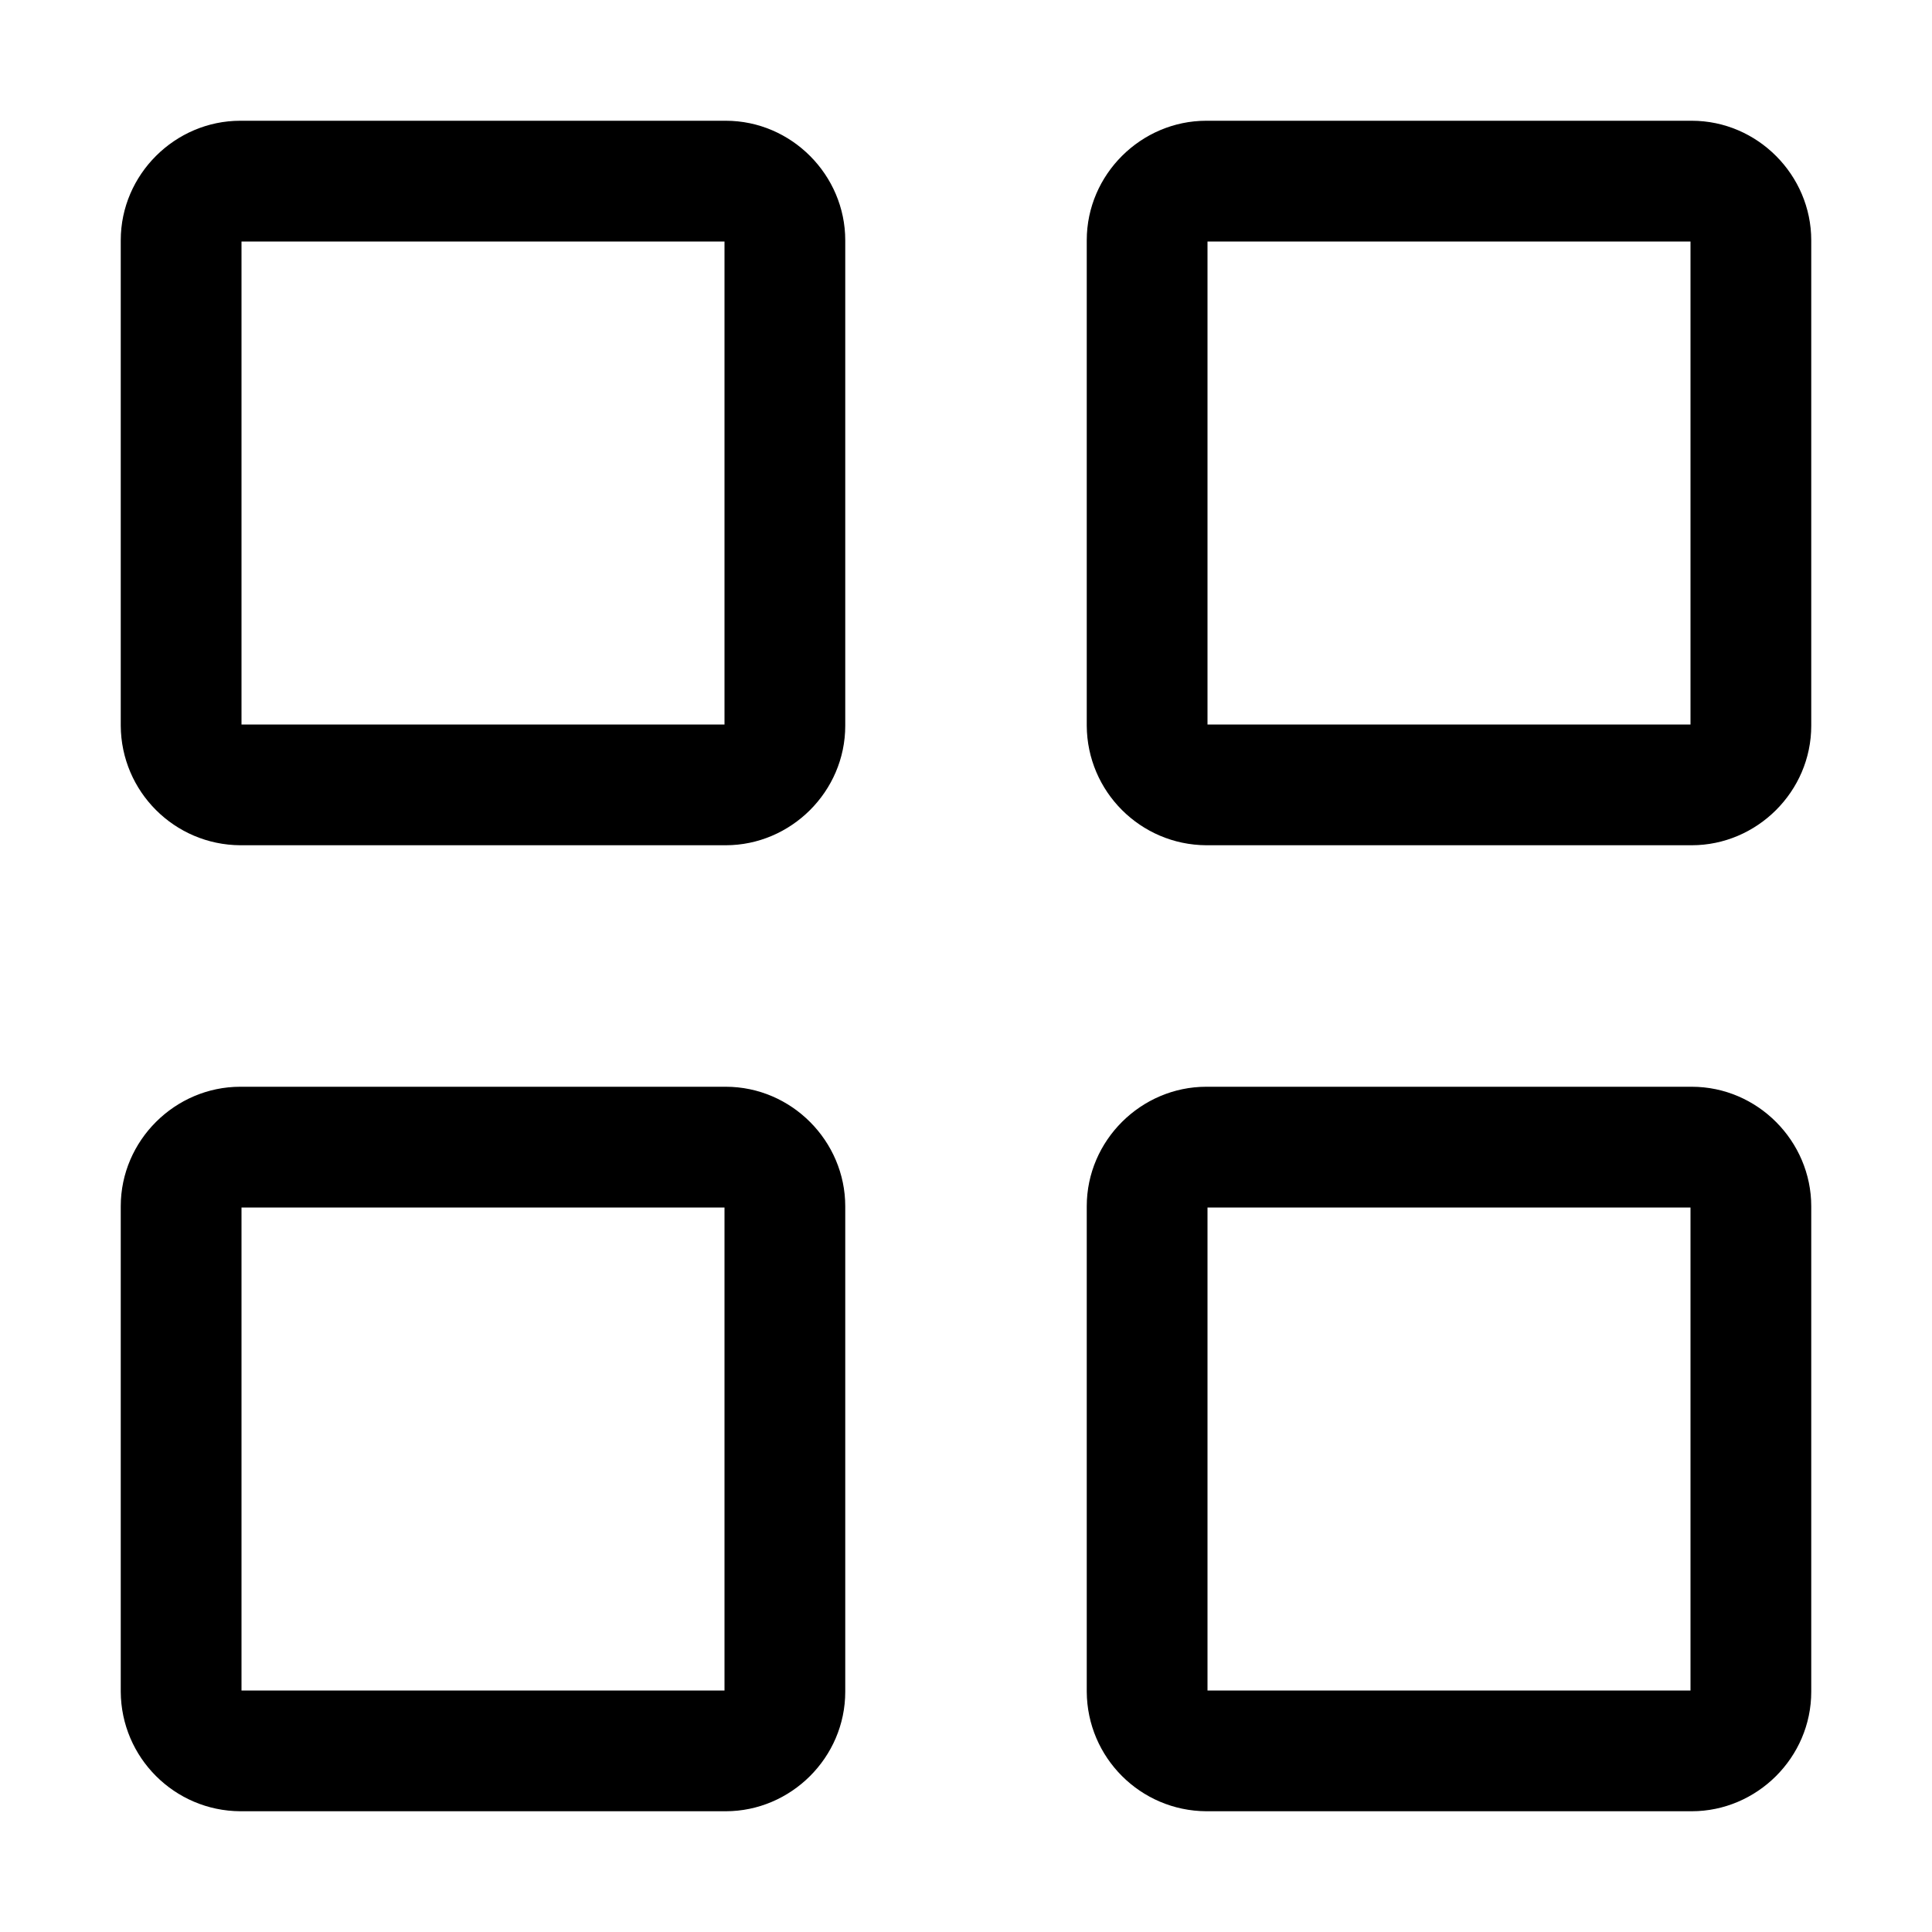
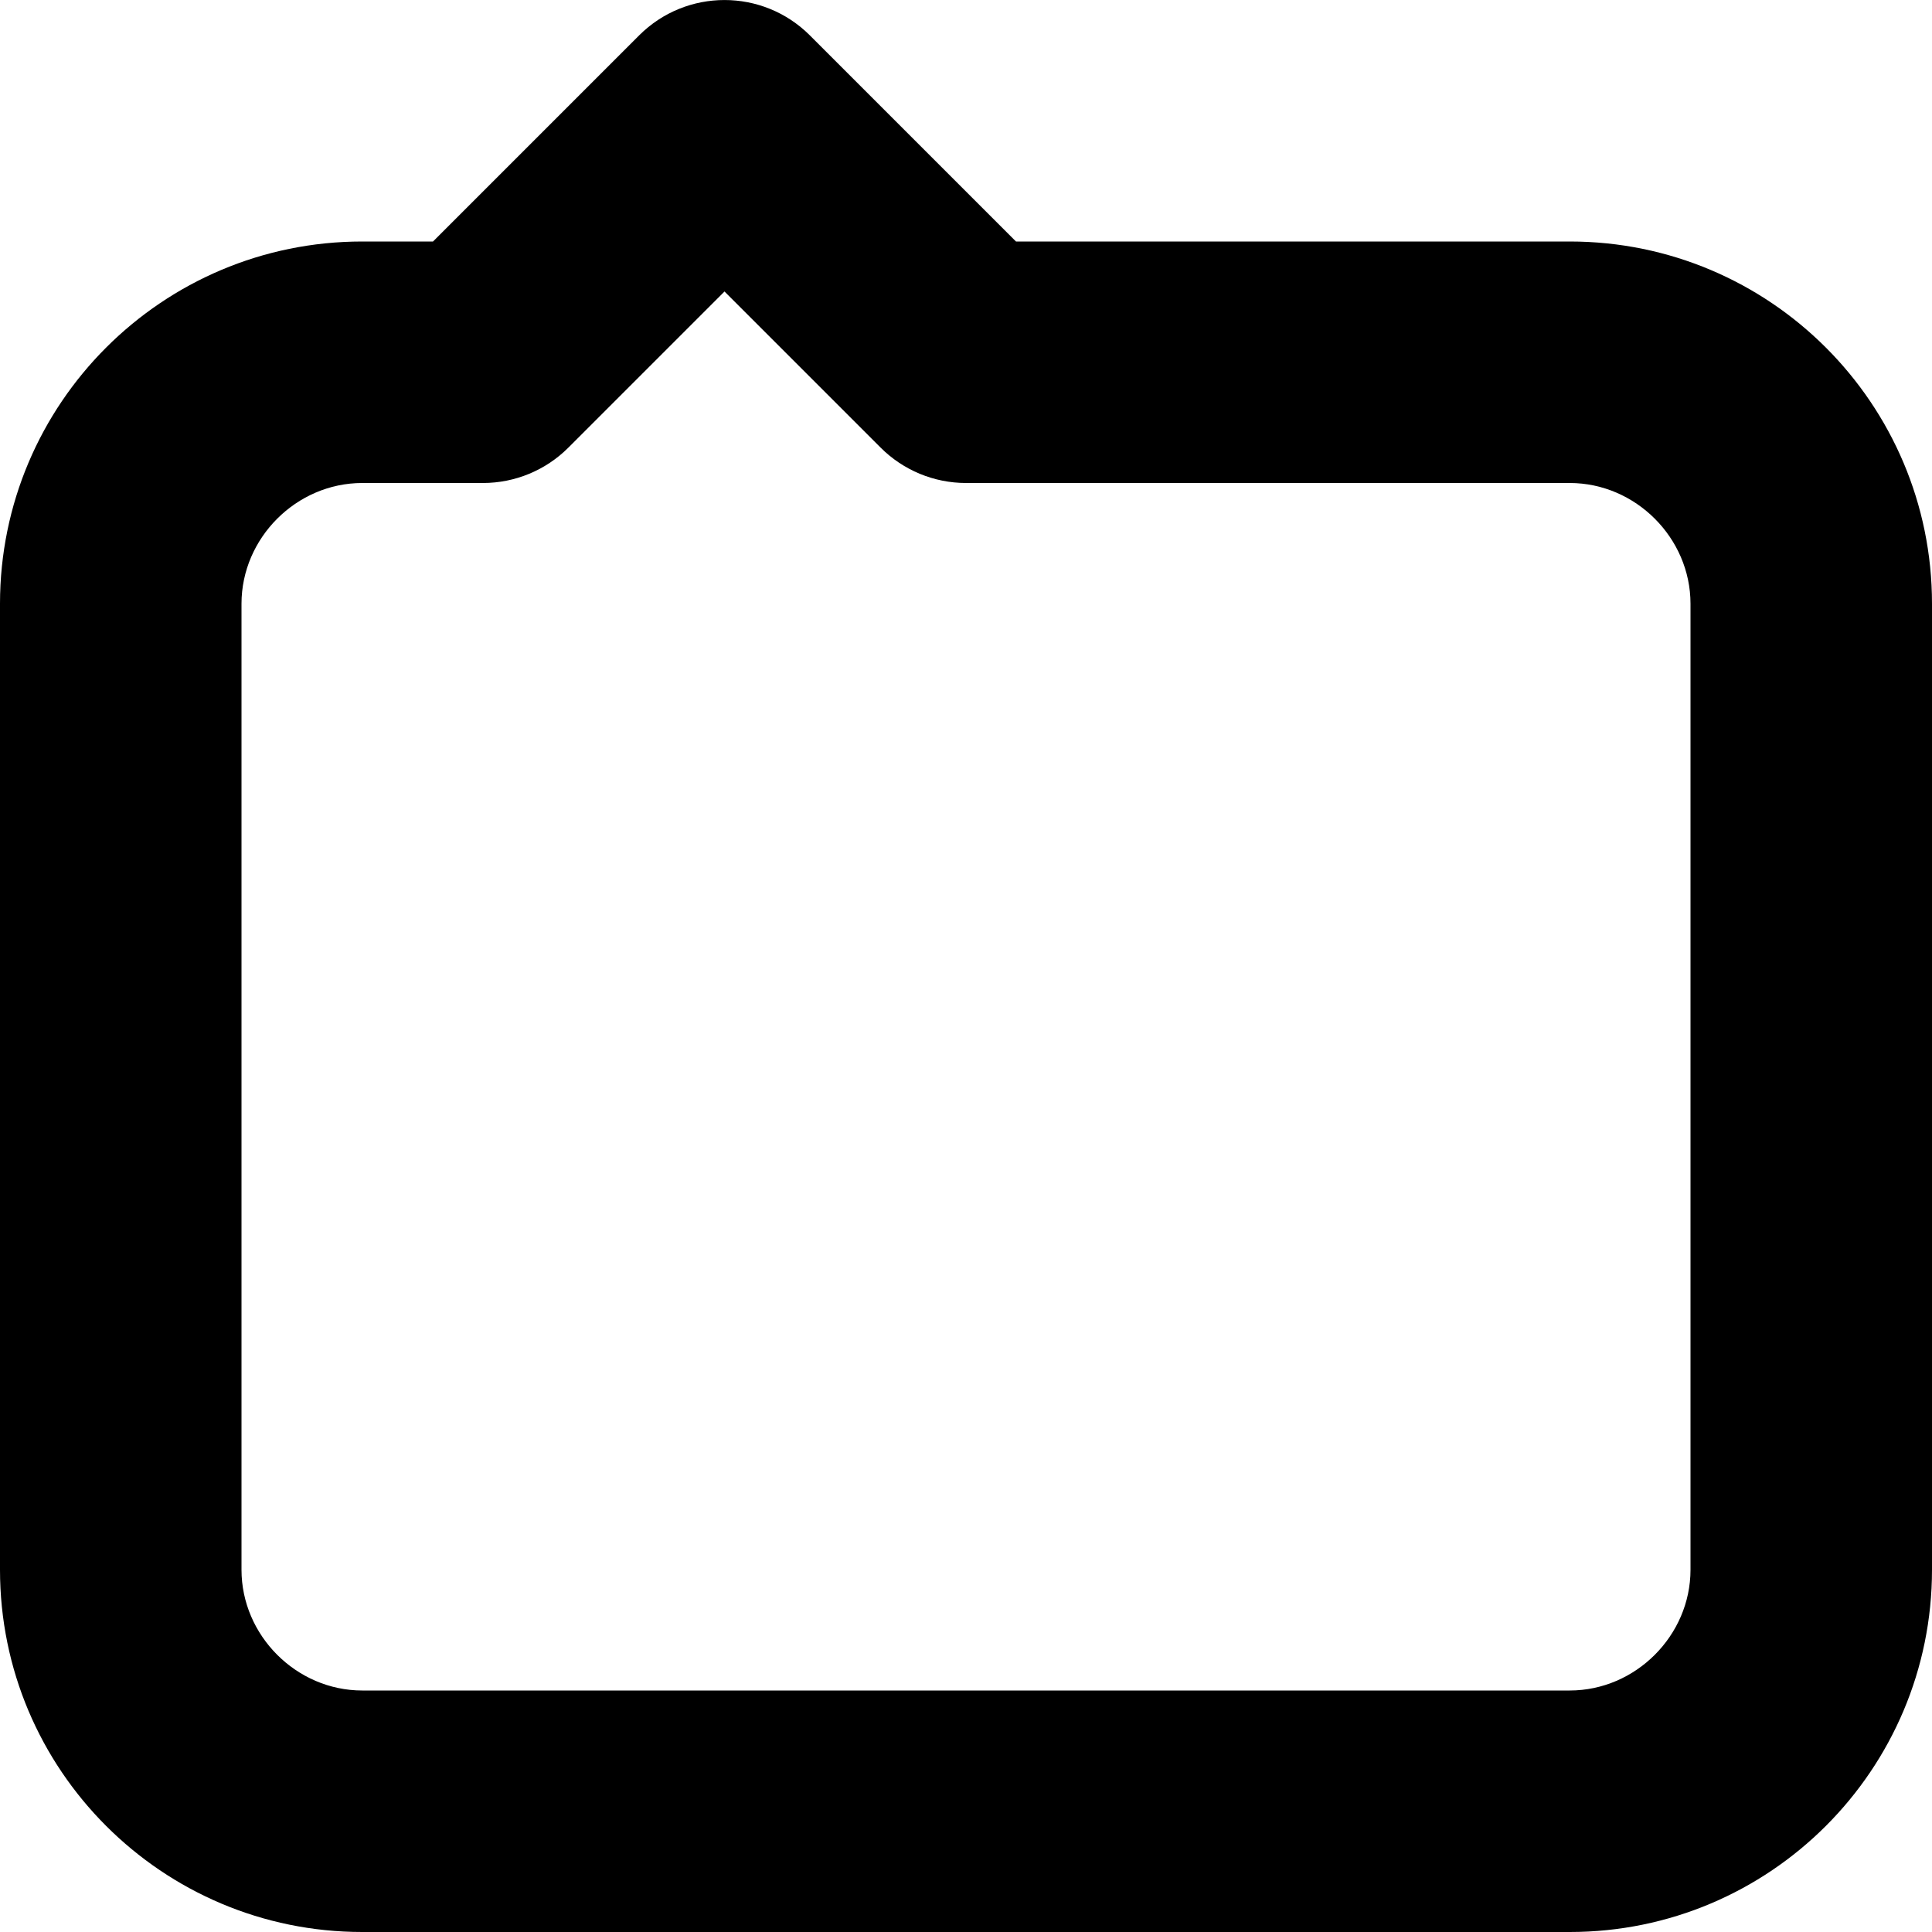
- <svg xmlns="http://www.w3.org/2000/svg" width="16" height="16" viewBox="0 0 16 16" fill="context-fill #0b0b0b">
-   <path d="M2 1.99v4.02C2 6 2 6 1.99 6h4.02C6 6 6 6 6 6.01V1.99C6 2 6 2 6.01 2H1.99C2 2 2 2 2 1.99zm-1 0c0-.546.451-.99.99-.99h4.02c.546 0 .99.451.99.99v4.02c0 .546-.451.99-.99.99H1.99A.996.996 0 0 1 1 6.01V1.99zM10 1.99v4.02C10 6 10 6 9.99 6h4.02C14 6 14 6 14 6.01V1.99c0 .01 0 .01.01.01H9.99C10 2 10 2 10 1.99zm-1 0c0-.546.451-.99.99-.99h4.02c.546 0 .99.451.99.99v4.02c0 .546-.451.99-.99.99H9.99A.996.996 0 0 1 9 6.01V1.99zM10 9.99v4.02c0-.01 0-.01-.01-.01h4.02c-.01 0-.01 0-.01.01V9.99c0 .01 0 .01.01.01H9.99c.01 0 .01 0 .01-.01zm-1 0c0-.546.451-.99.99-.99h4.02c.546 0 .99.451.99.99v4.02c0 .546-.451.99-.99.99H9.99a.996.996 0 0 1-.99-.99V9.99zM2 9.99v4.02C2 14 2 14 1.99 14h4.02C6 14 6 14 6 14.01V9.99c0 .01 0 .01.01.01H1.99C2 10 2 10 2 9.99zm-1 0c0-.546.451-.99.99-.99h4.02c.546 0 .99.451.99.99v4.02c0 .546-.451.99-.99.99H1.99a.996.996 0 0 1-.99-.99V9.99z" />
+ <svg xmlns="http://www.w3.org/2000/svg" width="16" height="16" viewBox="0 0 16 16" fill="context-fill #0c0c0d">
+   <path d="M5.293.293a1 1 0 0 1 1.414 0L8.414 2H13a3 3 0 0 1 3 3v8a3 3 0 0 1-3 3H3a3 3 0 0 1-3-3V5a3 3 0 0 1 3-3h.586L5.293.293zM6 2.414L4.707 3.707A1 1 0 0 1 4 4H3c-.545 0-1 .455-1 1v8c0 .545.455 1 1 1h10c.545 0 1-.455 1-1V5c0-.545-.455-1-1-1H8a1 1 0 0 1-.707-.293L6 2.414z" />
</svg>
